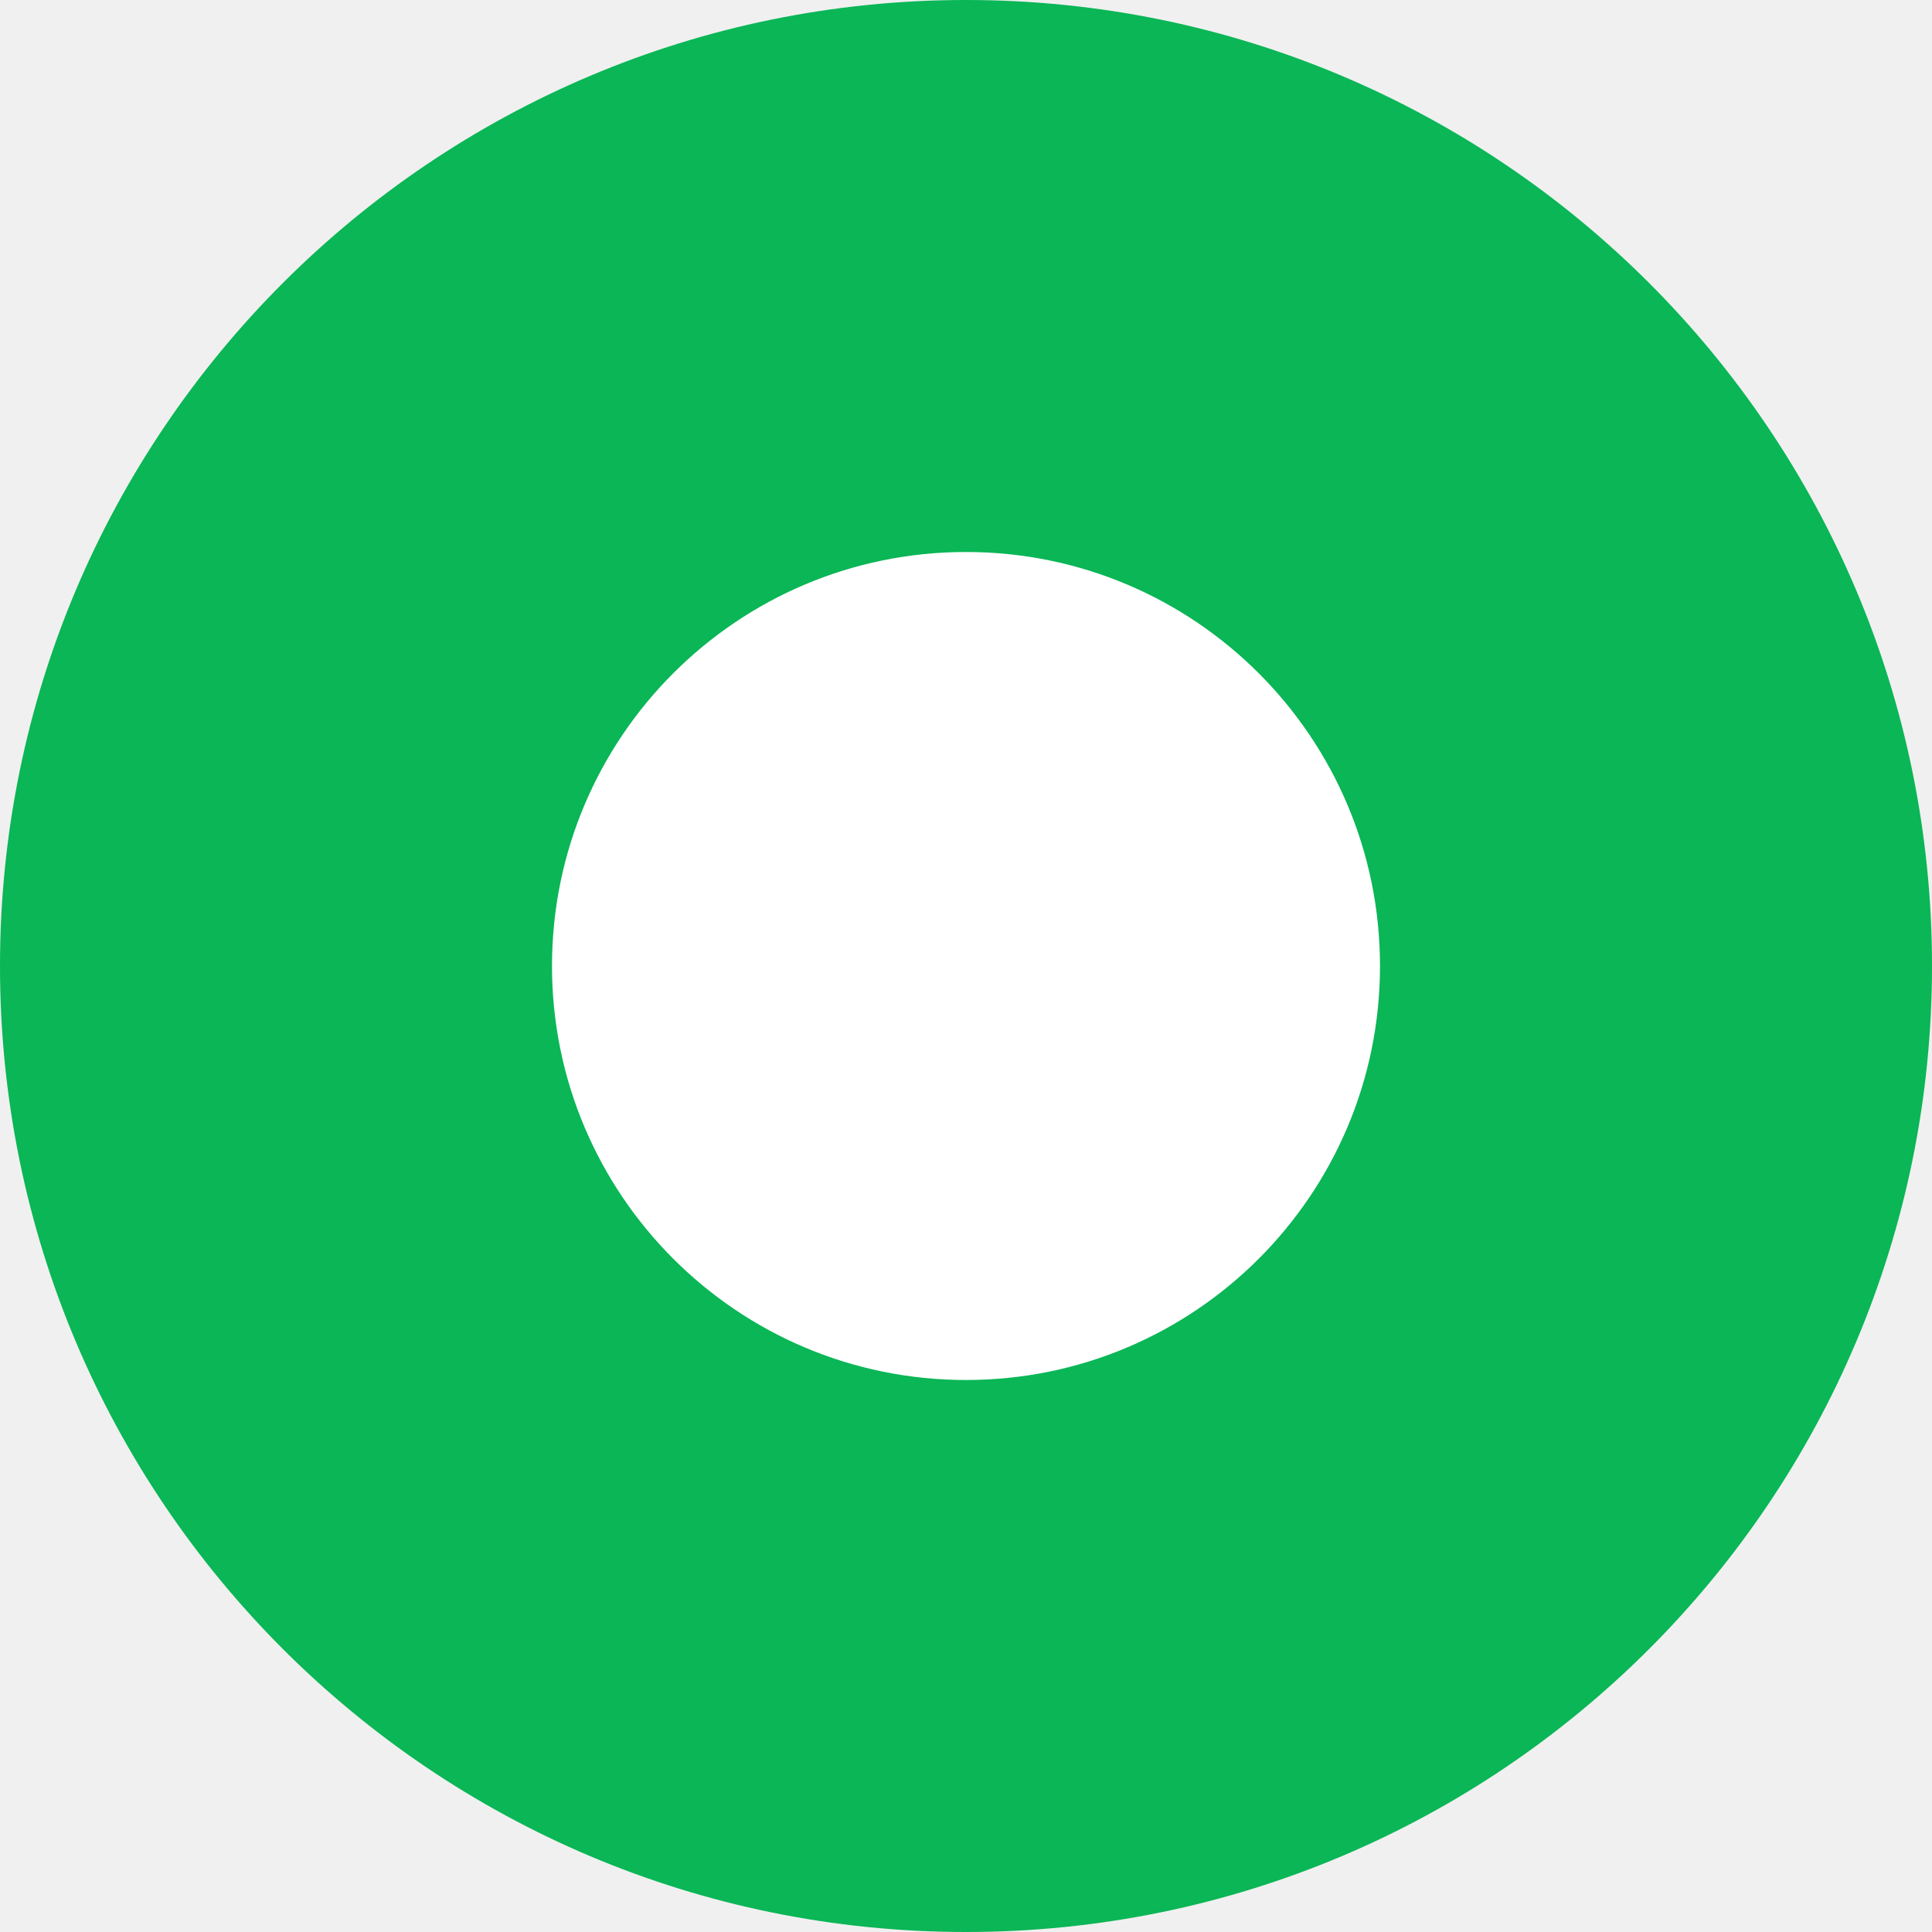
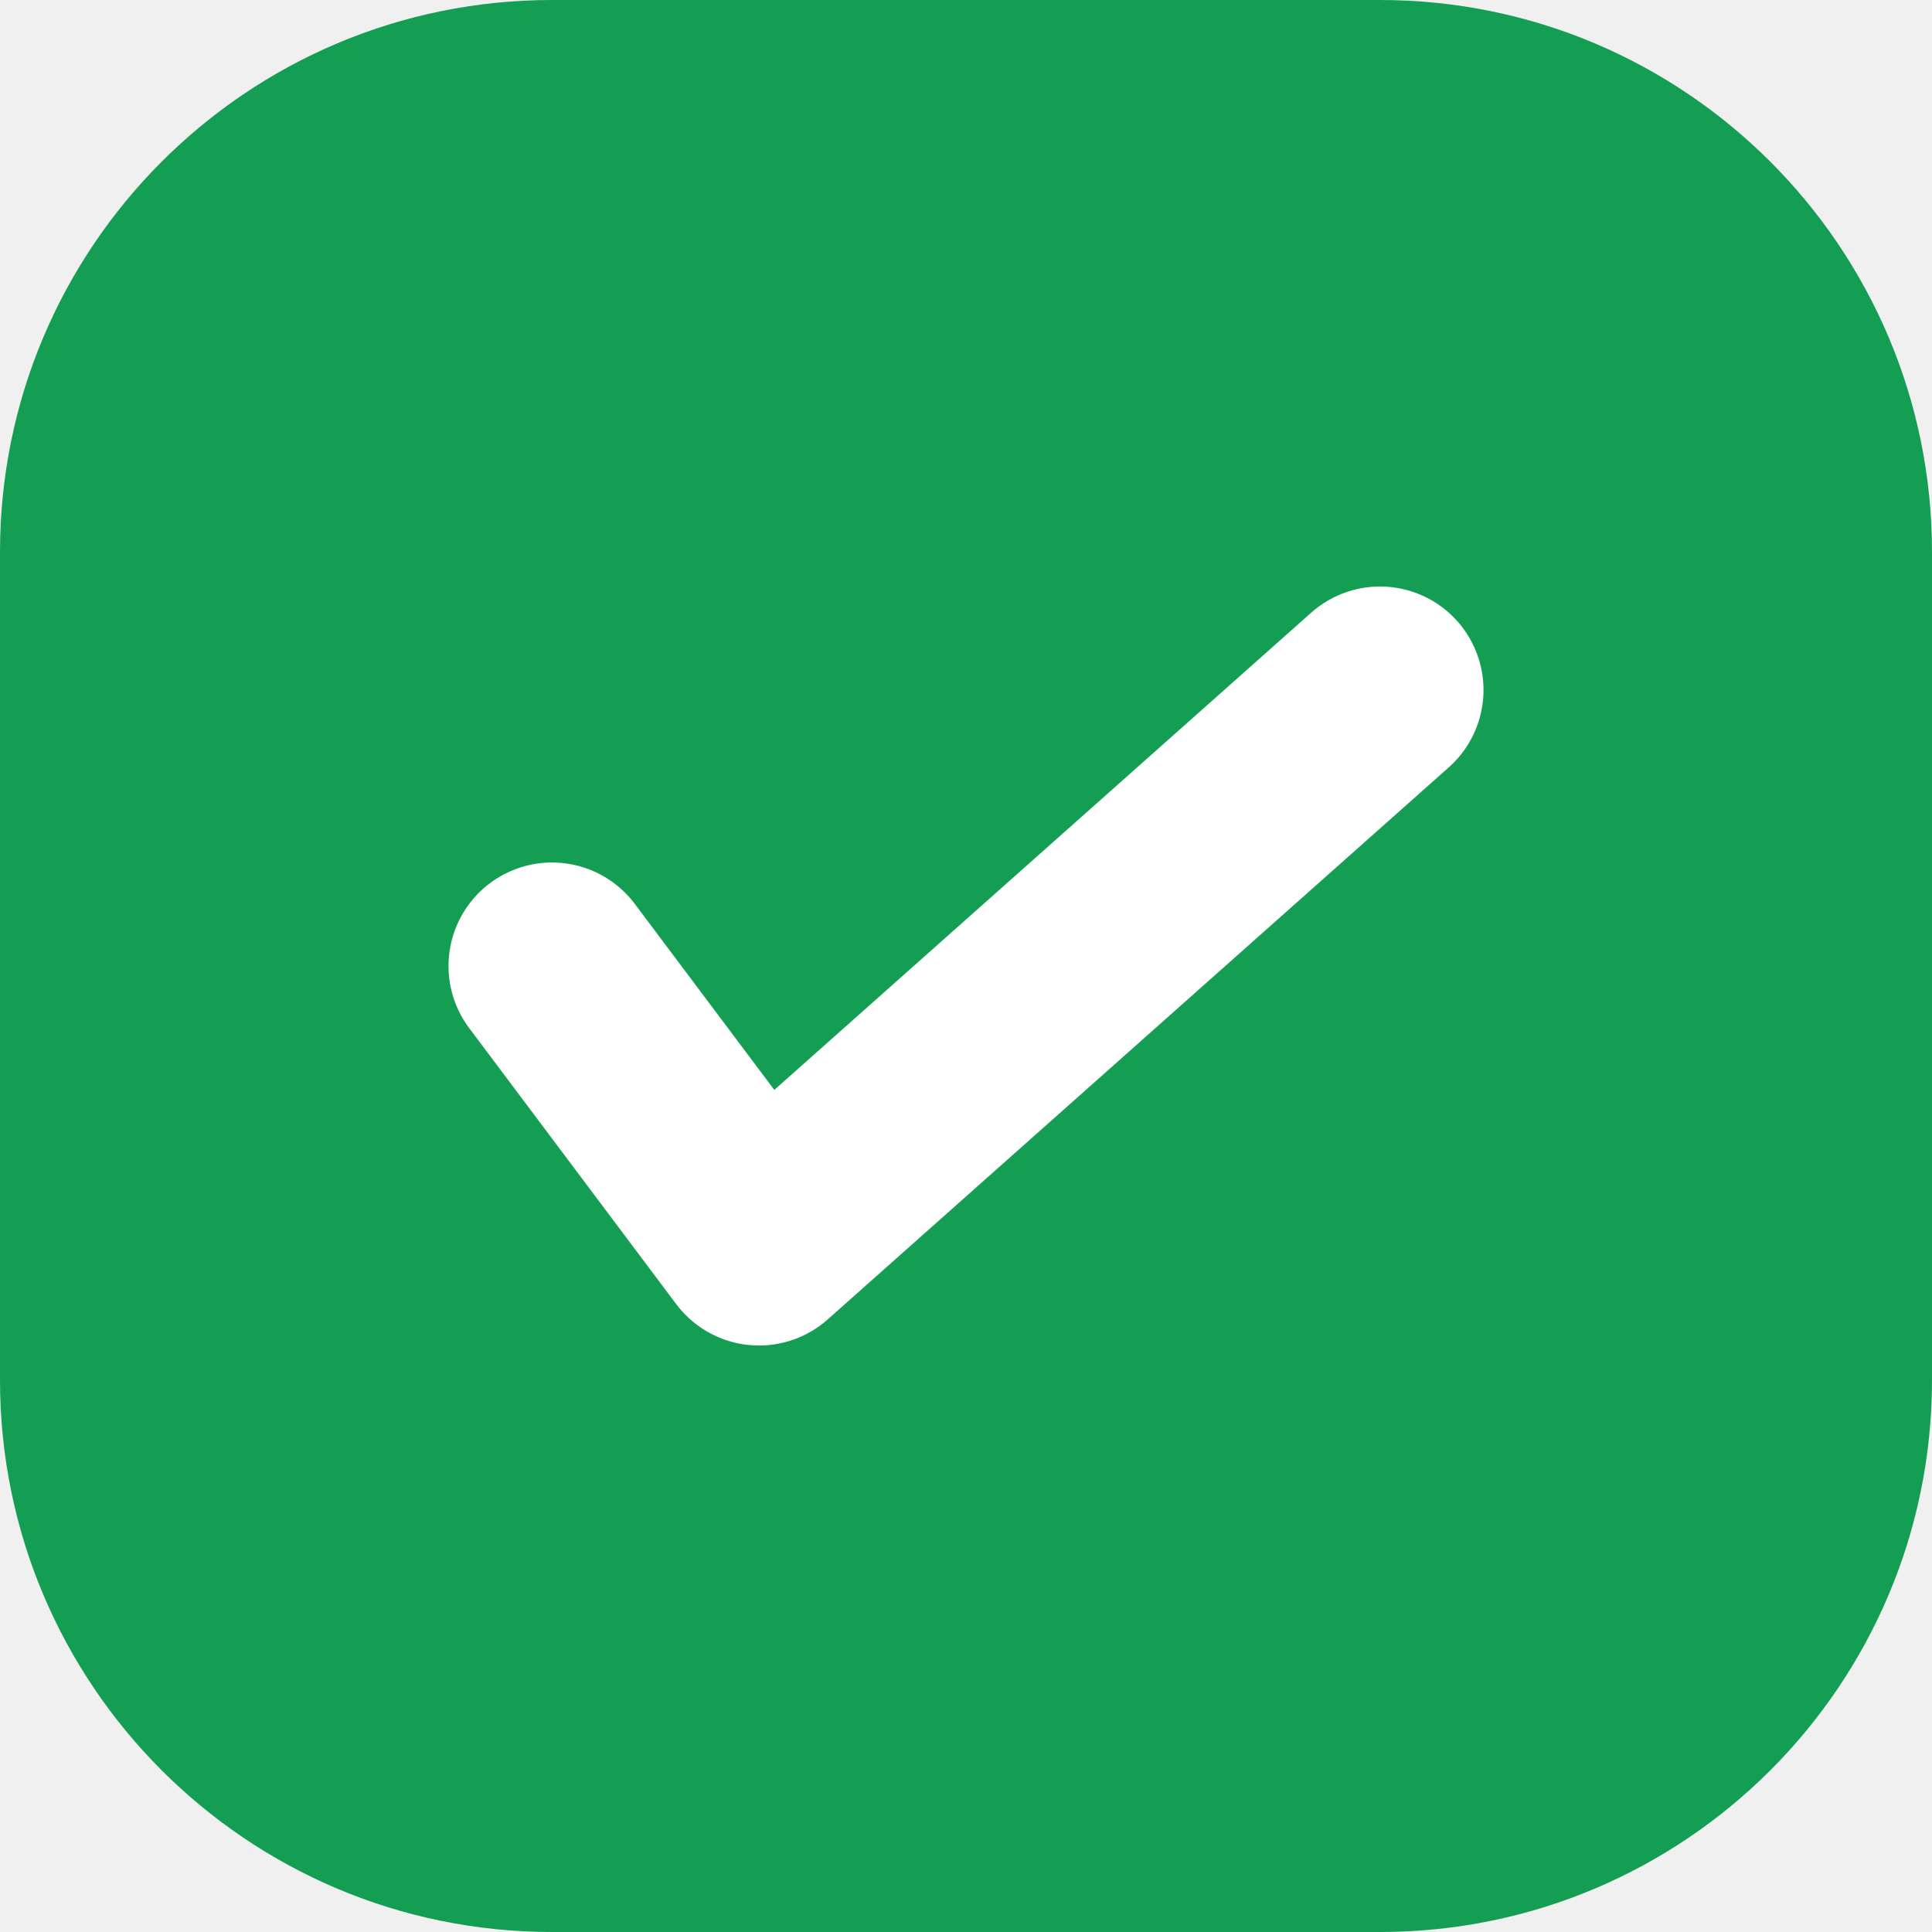
<svg xmlns="http://www.w3.org/2000/svg" width="14" height="14" viewBox="0 0 14 14" fill="none">
-   <rect width="14" height="14" rx="7" fill="#0AB656" />
-   <circle cx="7" cy="7" r="3" fill="white" />
+   <rect width="14" height="14" rx="4" fill="#149E53" />
+   <path d="M10 5L5.5 9L4 7" stroke="white" stroke-width="1.5" stroke-linecap="round" stroke-linejoin="round" />
</svg>
